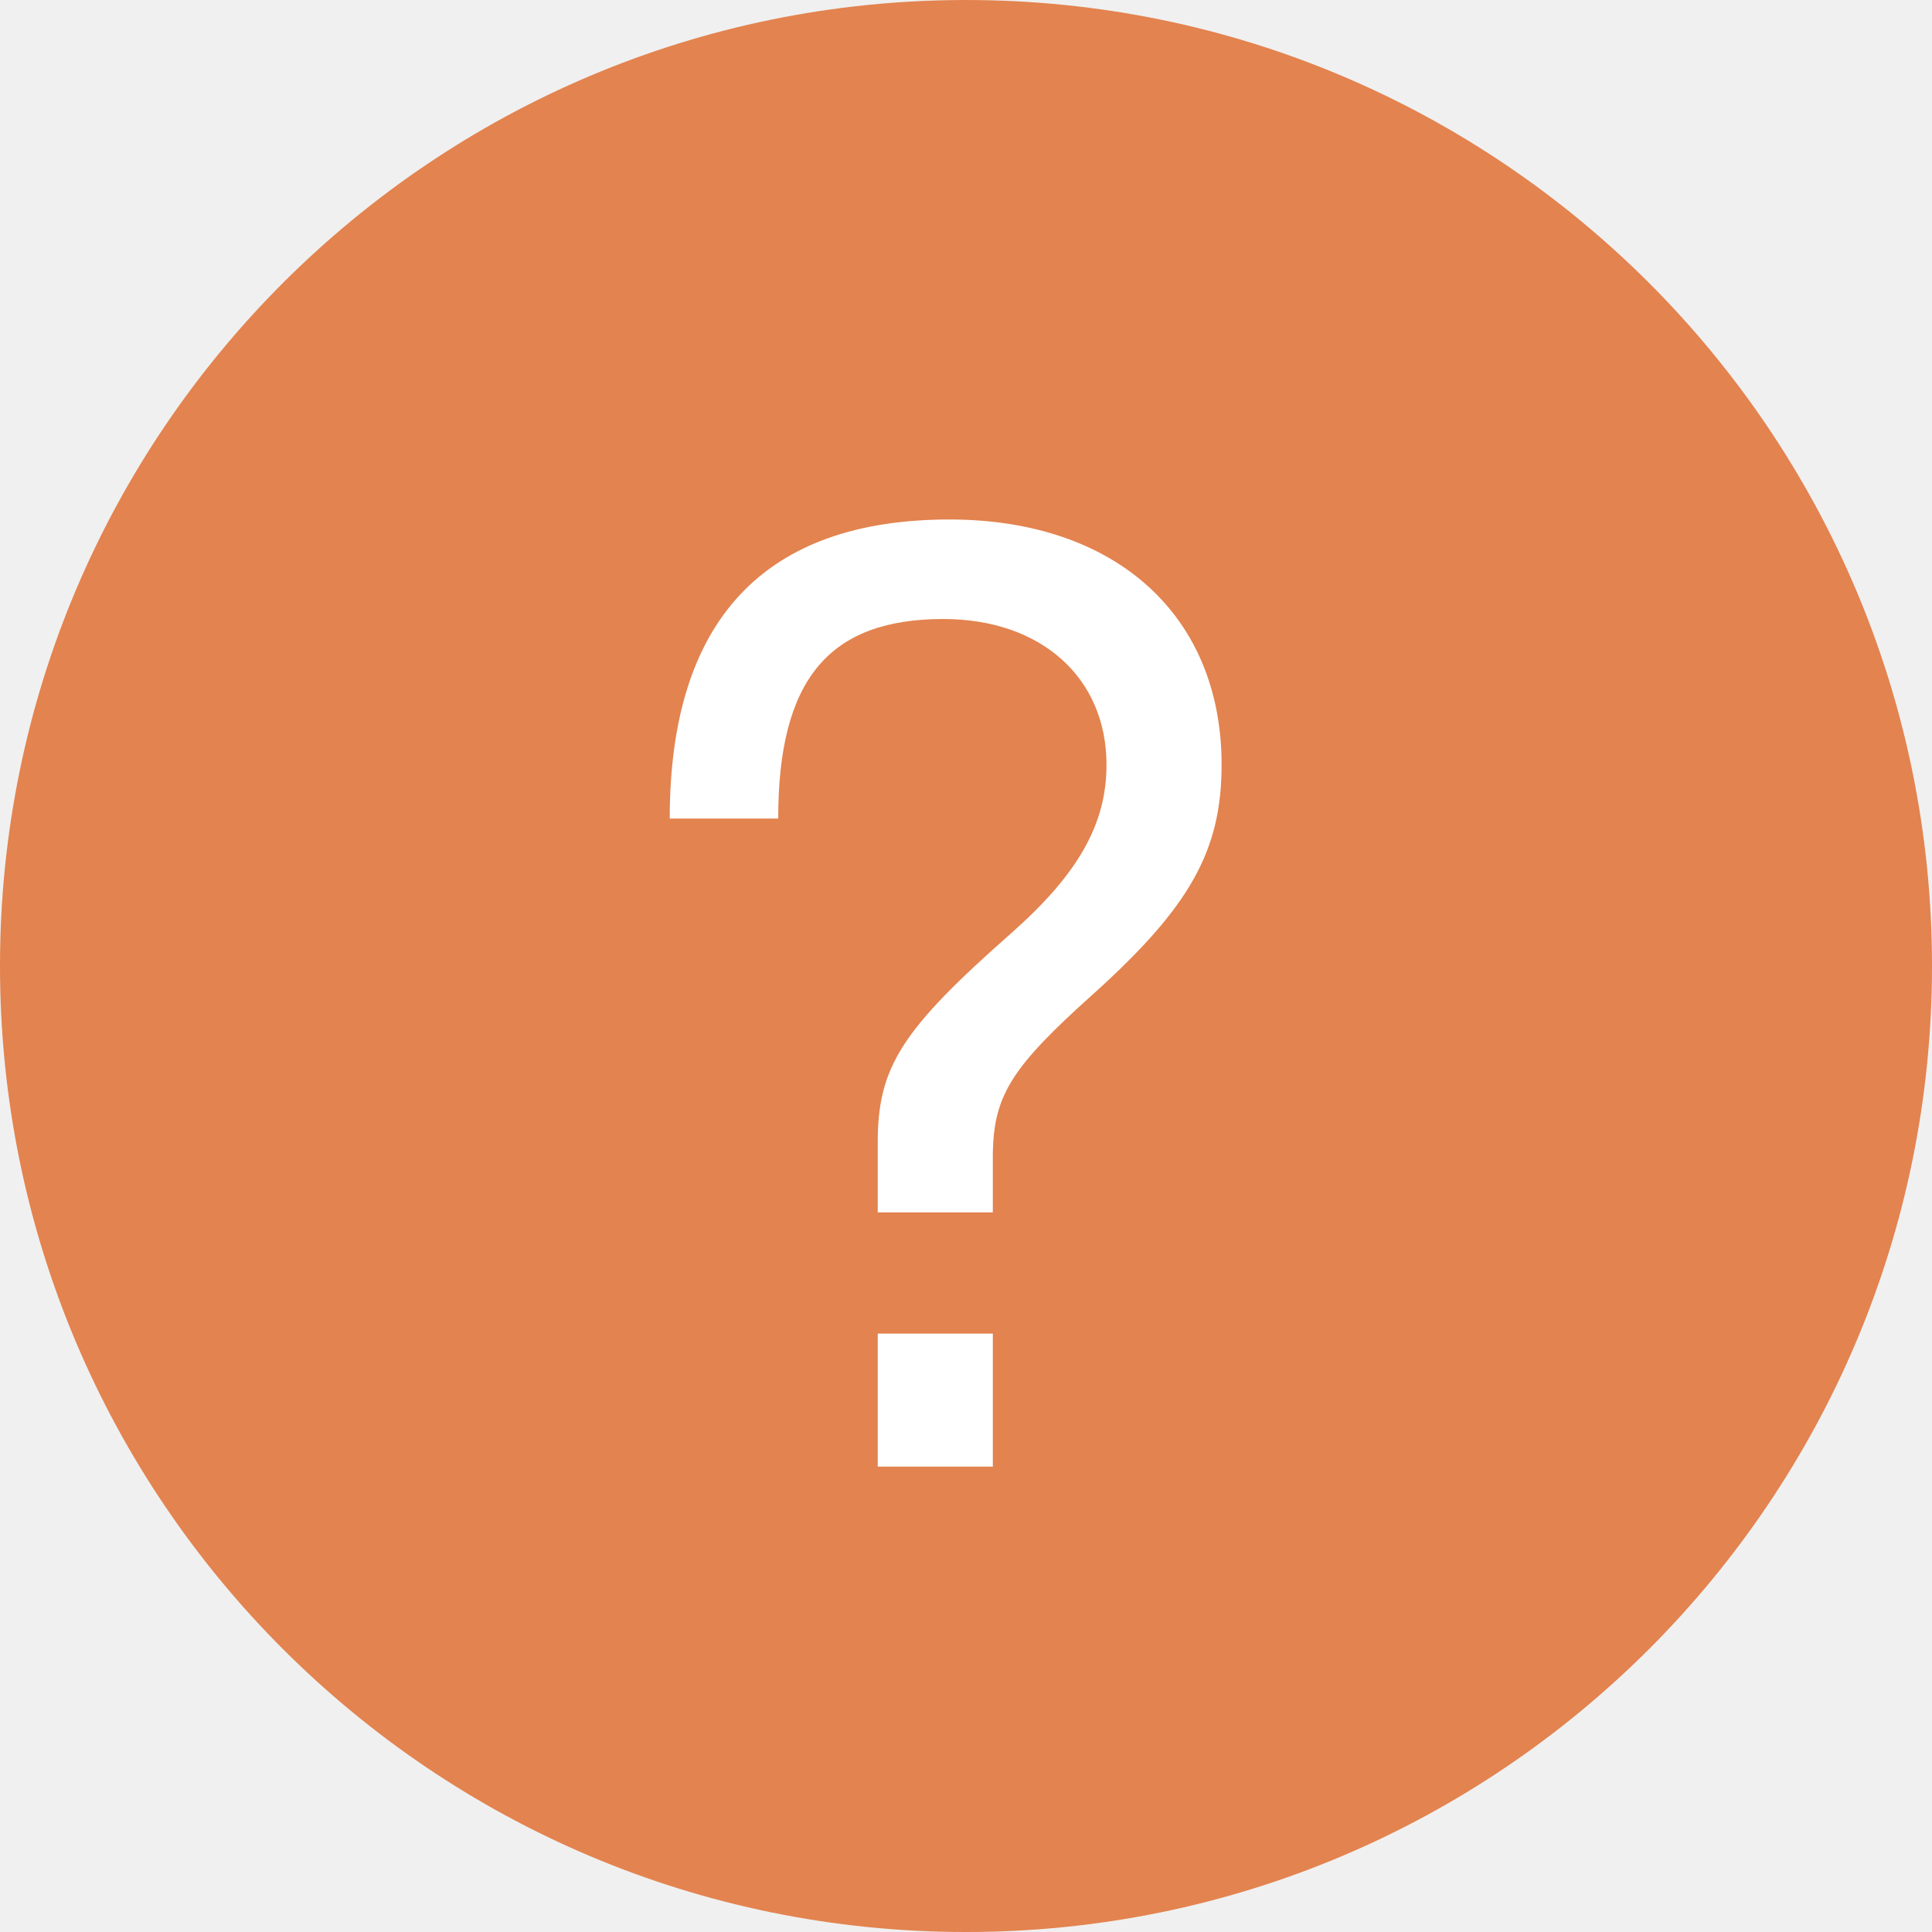
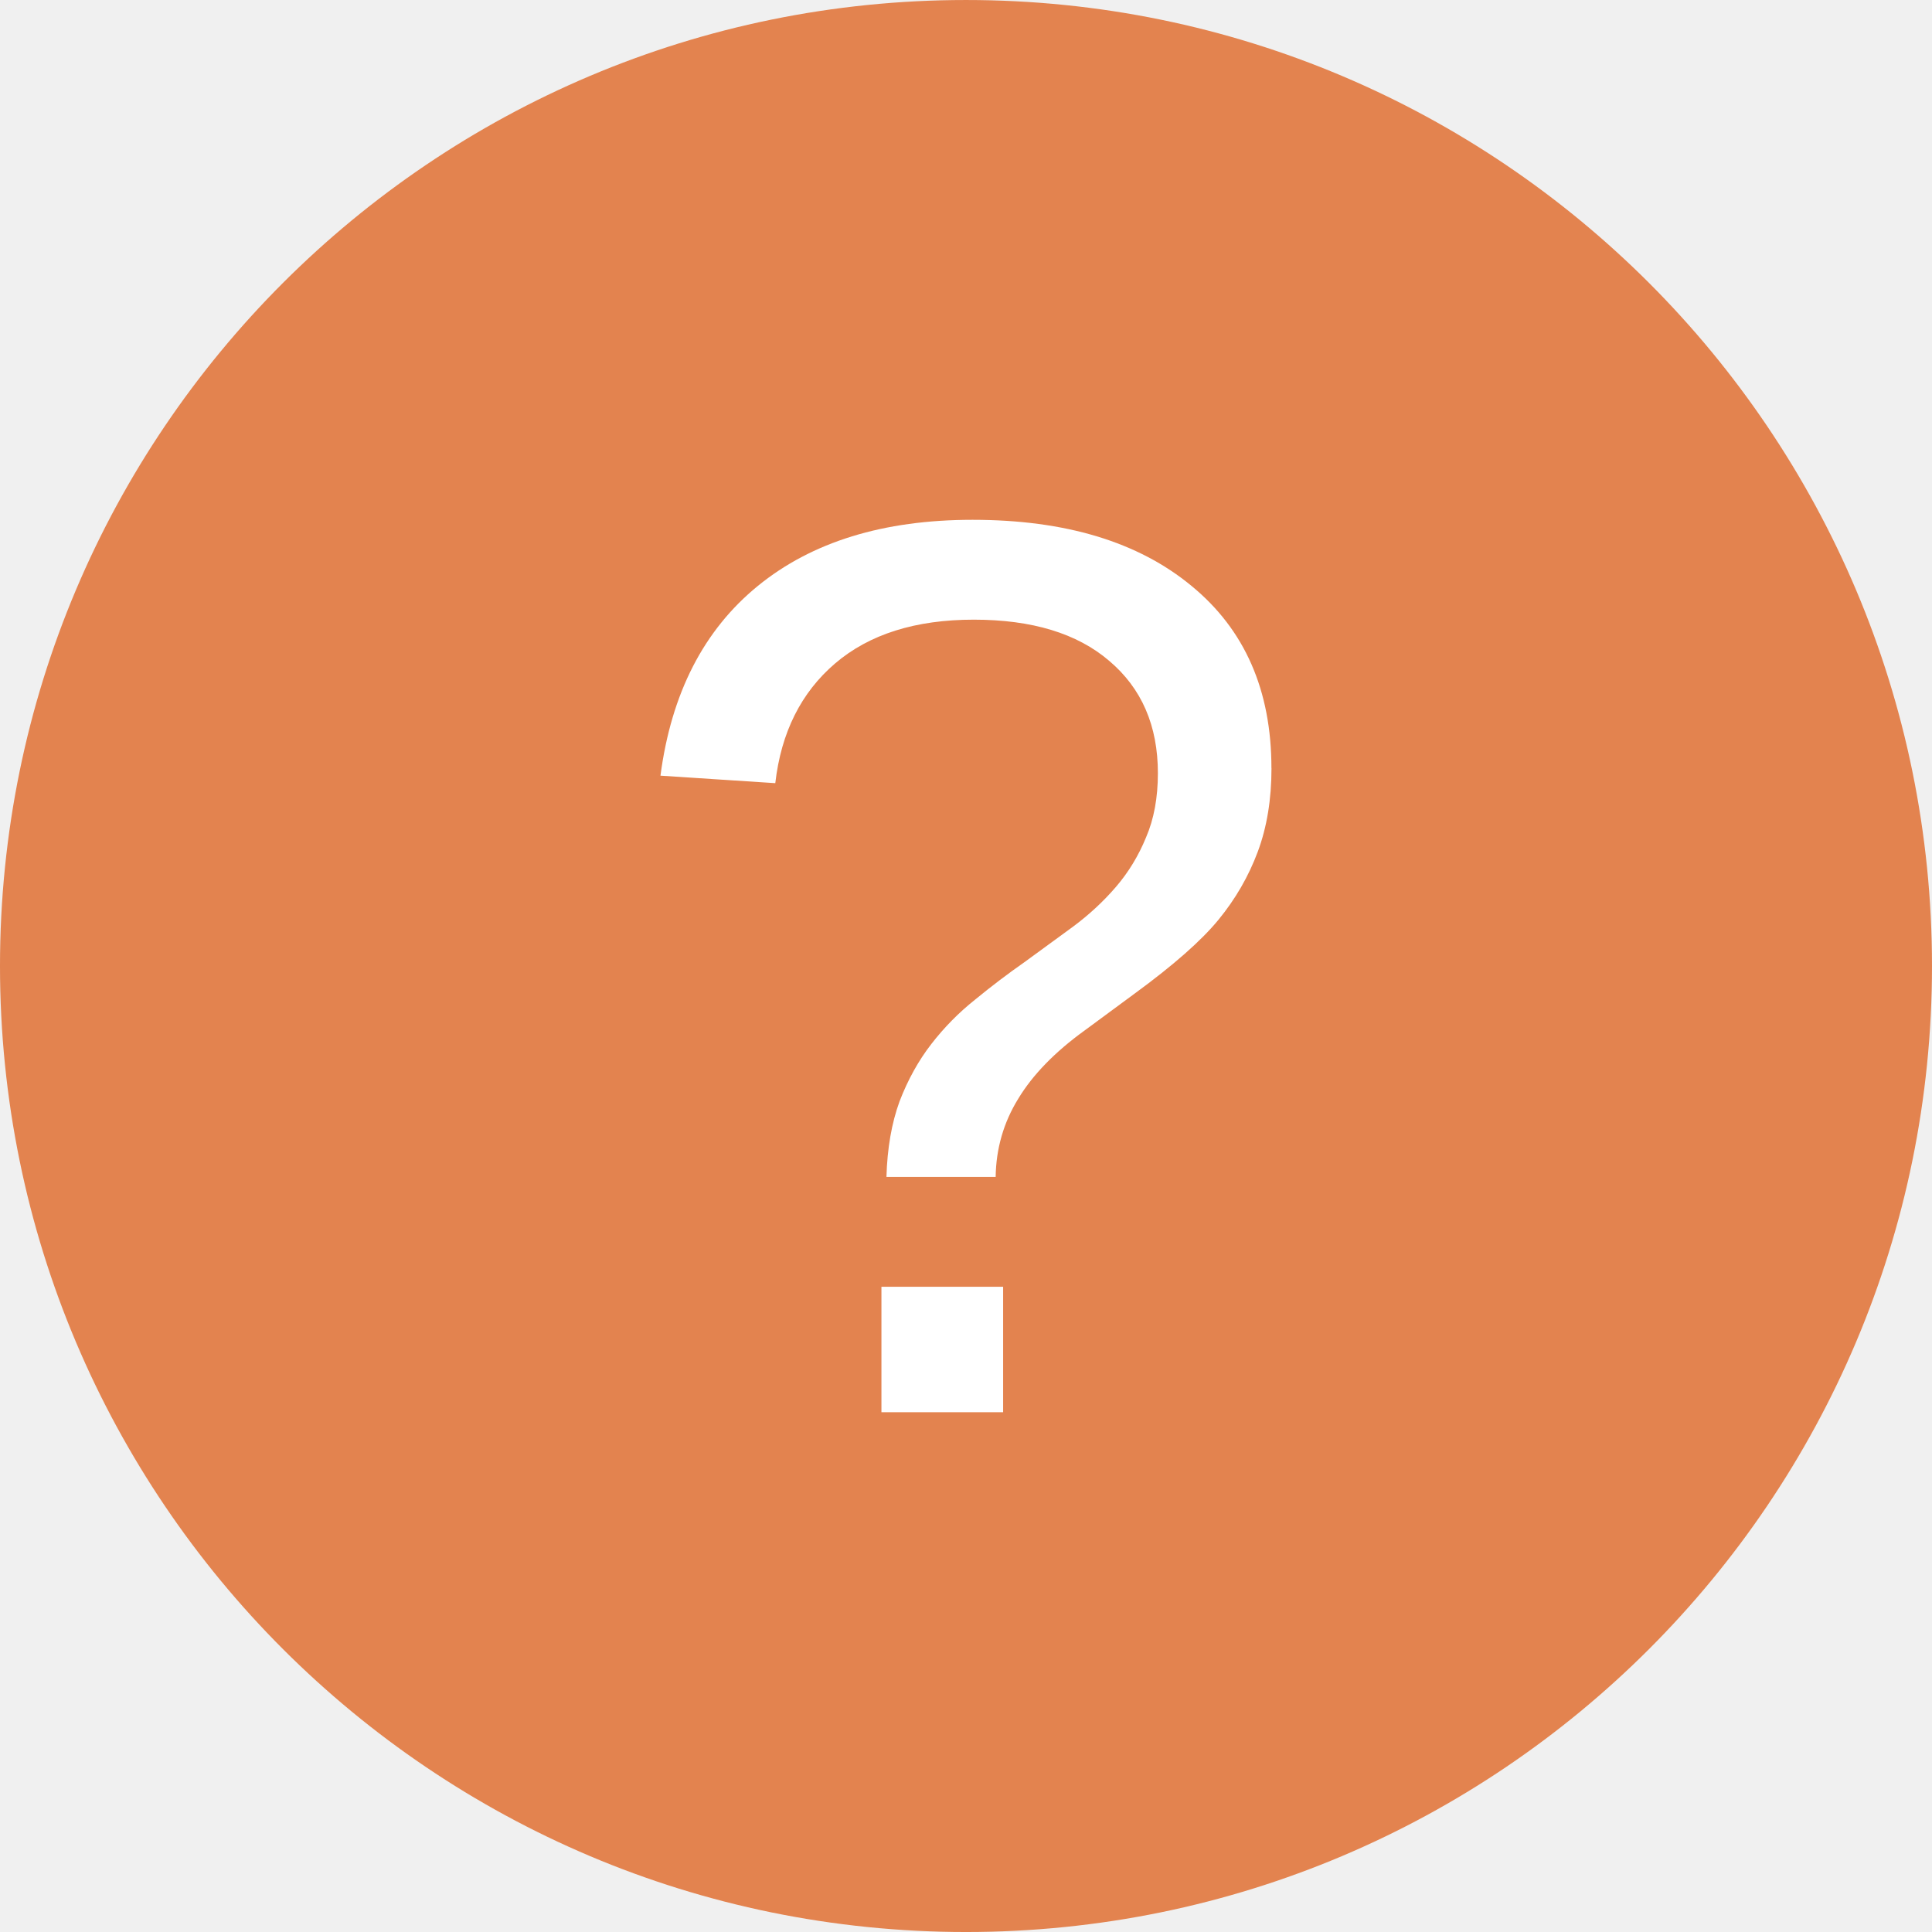
<svg xmlns="http://www.w3.org/2000/svg" width="64" height="64" id="svg14622" version="1.1" viewBox="0 0 64 64">
  <defs id="defs14624" />
  <g id="layer1" transform="translate(-20.1621,-10.15074)">
-     <circle r="32" cy="42.151" cx="52.162" id="path12063" style="color:#000000;display:inline;overflow:visible;visibility:visible;fill:#e3834f;fill-opacity:1;fill-rule:nonzero;stroke:none;stroke-width:8;marker:none;enable-background:accumulate" />
-     <text xml:space="preserve" style="font-style:normal;font-variant:normal;font-weight:normal;font-stretch:normal;font-size:42.34px;line-height:125%;font-family:Nimbus Sans L;-inkscape-font-specification:Nimbus Sans L;letter-spacing:0px;word-spacing:0px;fill:#ffffff;fill-opacity:1;stroke:none" x="39.081" y="58.734" id="text12119">
-       <tspan id="tspan12121" x="39.081" y="58.734">?</tspan>
-     </text>
+     <circle r="32" cy="42.151" cx="52.162" id="path12063" style="color:#000000;display:inline;overflow:visible;visibility:visible;fill:#e3834f;fill-opacity:1;fill-rule:nonzero;stroke:none;stroke-width:8;marker:none;enable-background:accumulate" d="M 84.162,42.151 A 32,32 0 0 1 52.162,74.151 32,32 0 0 1 20.162,42.151 32,32 0 0 1 52.162,10.151 32,32 0 0 1 84.162,42.151 Z" />
+     <g style="font-style:normal;font-variant:normal;font-weight:normal;font-stretch:normal;font-size:42.34px;line-height:125%;font-family:'Nimbus Sans L';-inkscape-font-specification:'Nimbus Sans L';letter-spacing:0px;word-spacing:0px;fill:#ffffff;fill-opacity:1;stroke:none" id="text12119" transform="translate(1.224687,-1.801073)">
+       <path d="m 61.057,37.398 q 0,1.551 -0.455,2.77 -0.455,1.22 -1.302,2.253 -0.848,1.034 -2.77,2.44 l -1.654,1.22 q -1.489,1.075 -2.212,2.274 -0.724,1.178 -0.744,2.584 l -3.618,0 q 0.041,-1.426 0.434,-2.502 0.413,-1.075 1.054,-1.902 0.641,-0.827 1.447,-1.468 0.806,-0.662 1.633,-1.24 0.827,-0.6 1.613,-1.178 0.806,-0.6 1.426,-1.323 0.62,-0.724 0.992,-1.633 0.393,-0.91 0.393,-2.129 0,-2.357 -1.613,-3.721 -1.592,-1.364 -4.486,-1.364 -2.894,0 -4.59,1.447 -1.695,1.447 -1.985,3.969 l -3.804,-0.248 q 0.538,-4.093 3.225,-6.285 2.688,-2.191 7.112,-2.191 4.61,0 7.256,2.191 2.646,2.171 2.646,6.037 z m -12.921,21.335 0,-4.155 4.031,0 0,4.155 -4.031,0 z" id="path8215" />
+     </g>
  </g>
</svg>
